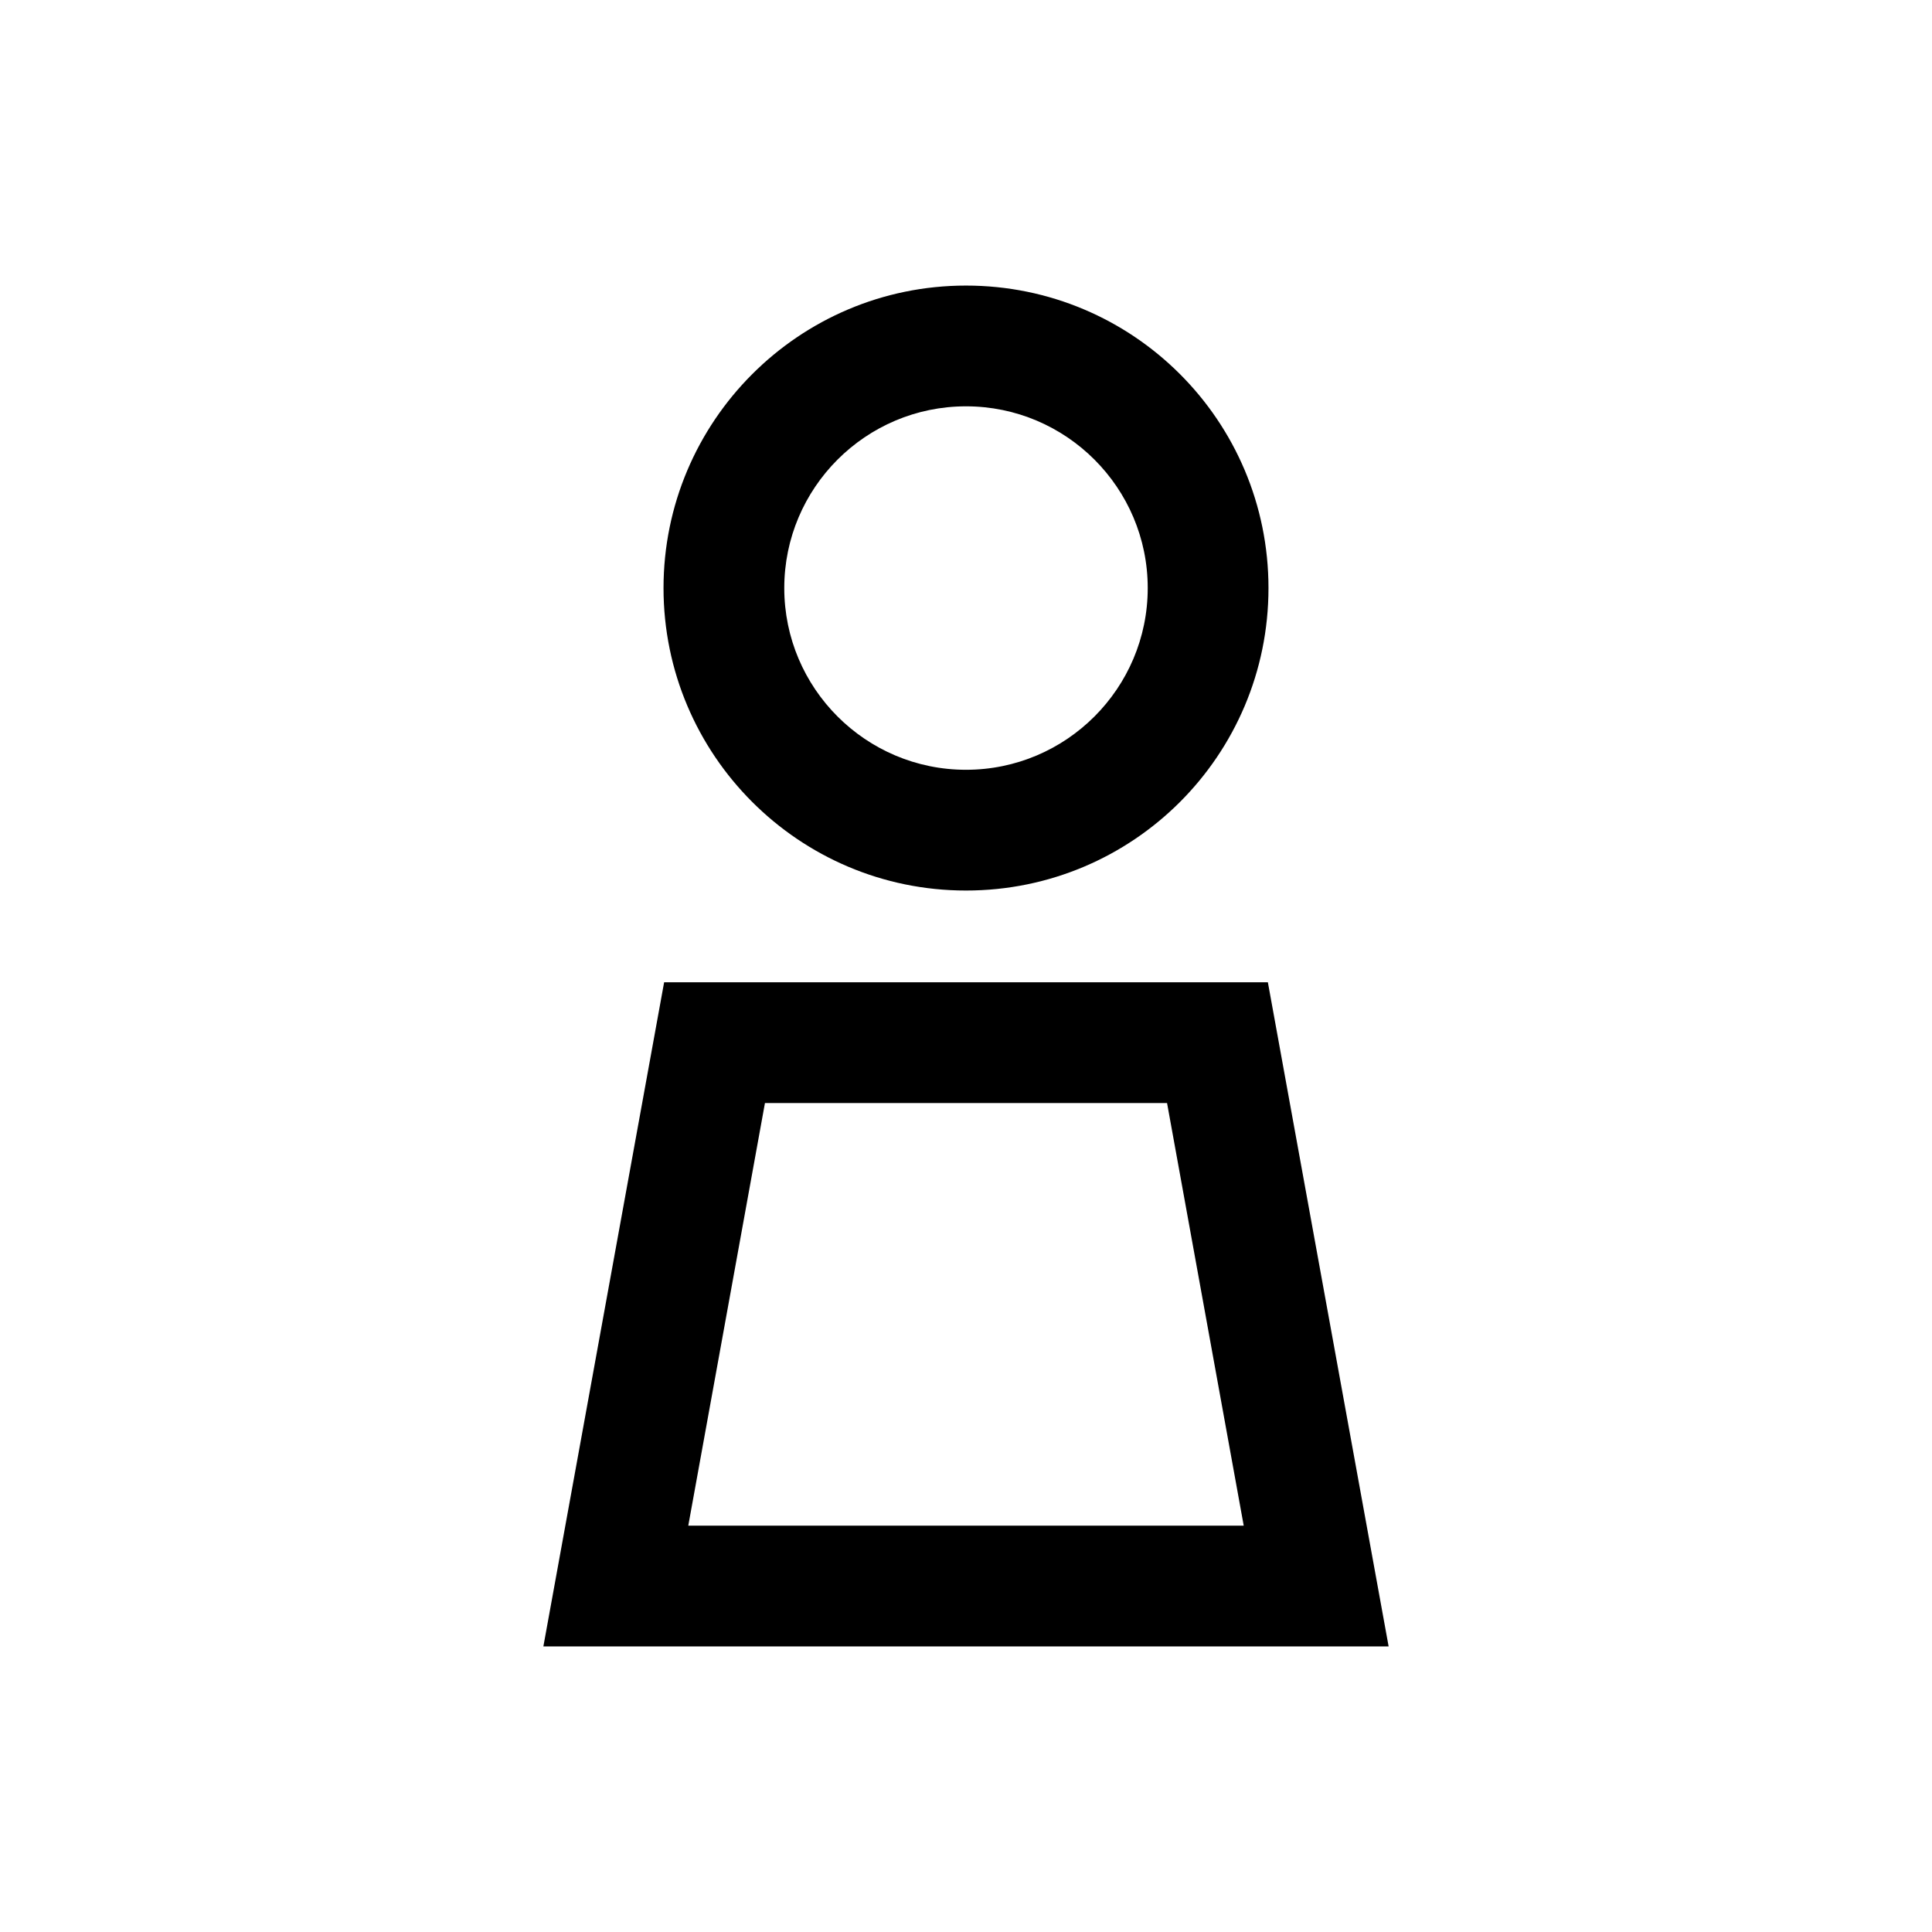
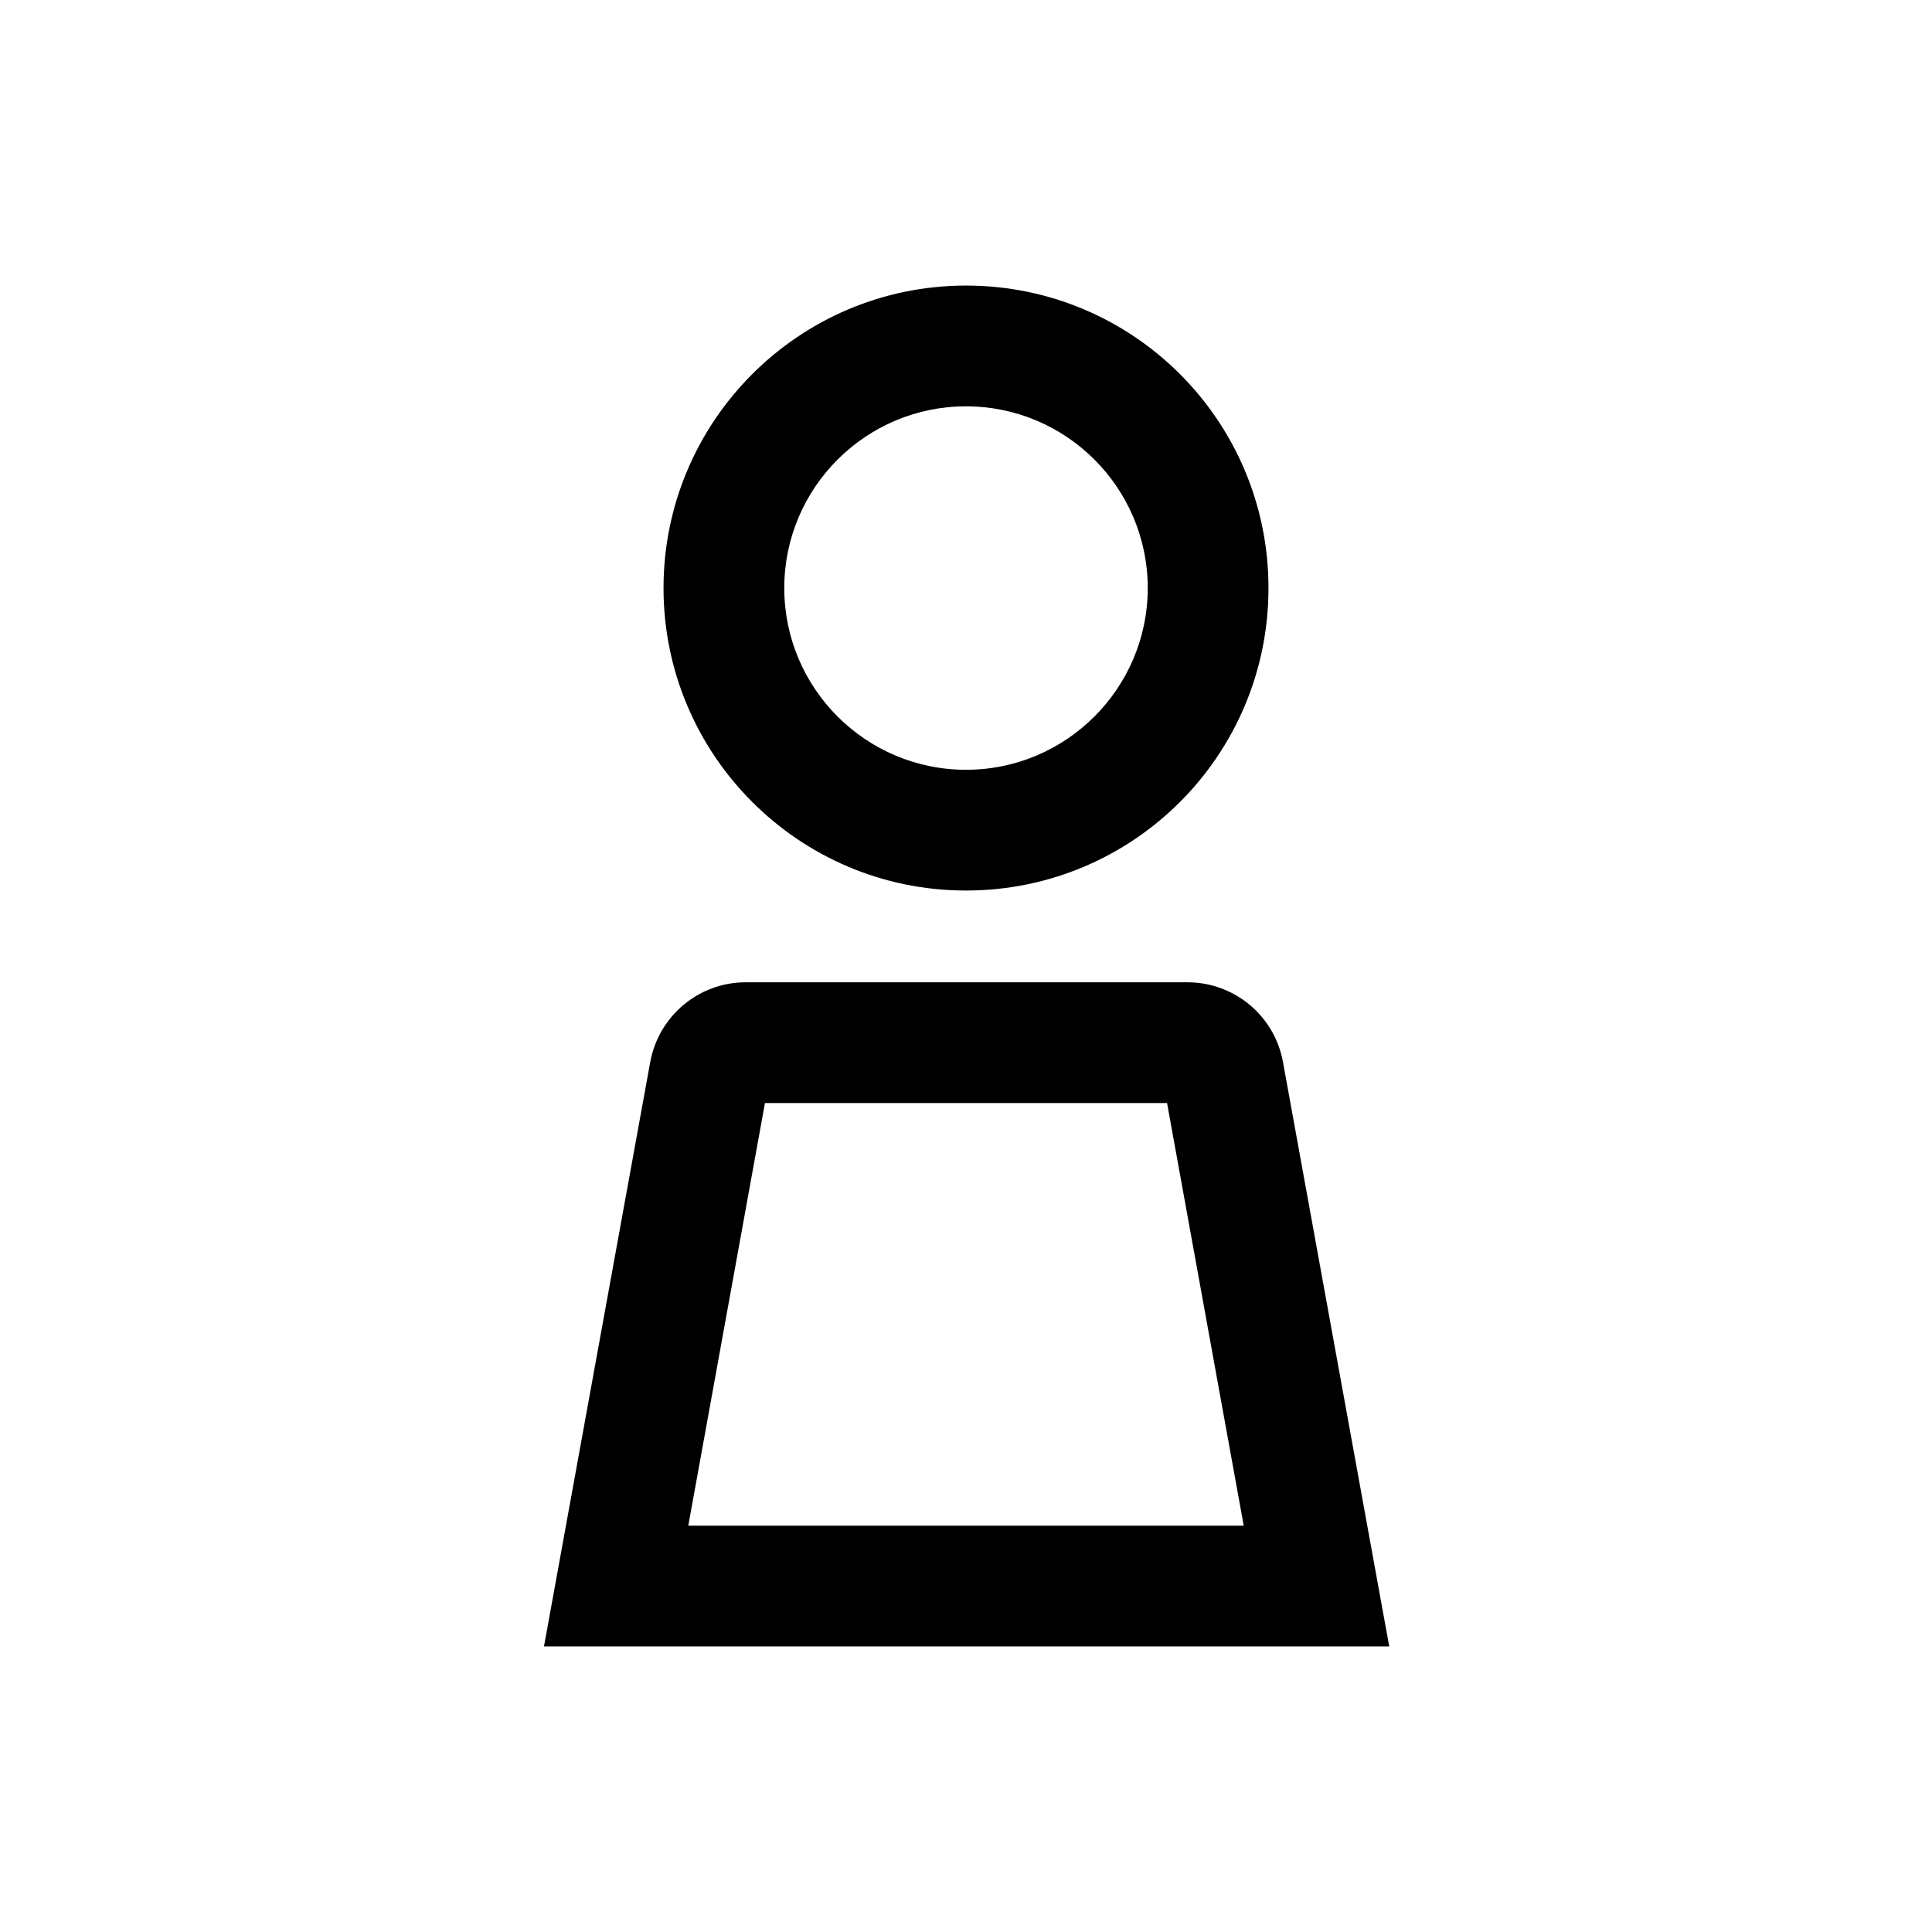
<svg xmlns="http://www.w3.org/2000/svg" id="a" viewBox="0 0 32 32">
  <path d="M16,4.73c-2.77,0-5.01,2.25-5.01,5.01s2.24,5.01,5.01,5.01,5.01-2.24,5.01-5.01-2.24-5.01-5.01-5.01Zm0,8.02c-1.66,0-3.01-1.35-3.01-3.01s1.35-3.01,3.01-3.01,3.01,1.35,3.01,3.01-1.35,3.01-3.01,3.01Z" />
-   <path d="M21,16.27H11l-2,11h14l-2-11Zm-9.6,9l1.27-7h6.66l1.27,7H11.4Z" />
+   <path d="M19.66,16.27h-7.31c-.78,0-1.44,.56-1.58,1.32l-1.76,9.68h14l-1.76-9.68c-.14-.77-.81-1.32-1.58-1.32Zm-8.26,9l1.27-7h6.66l1.27,7H11.4Z" />
</svg>
